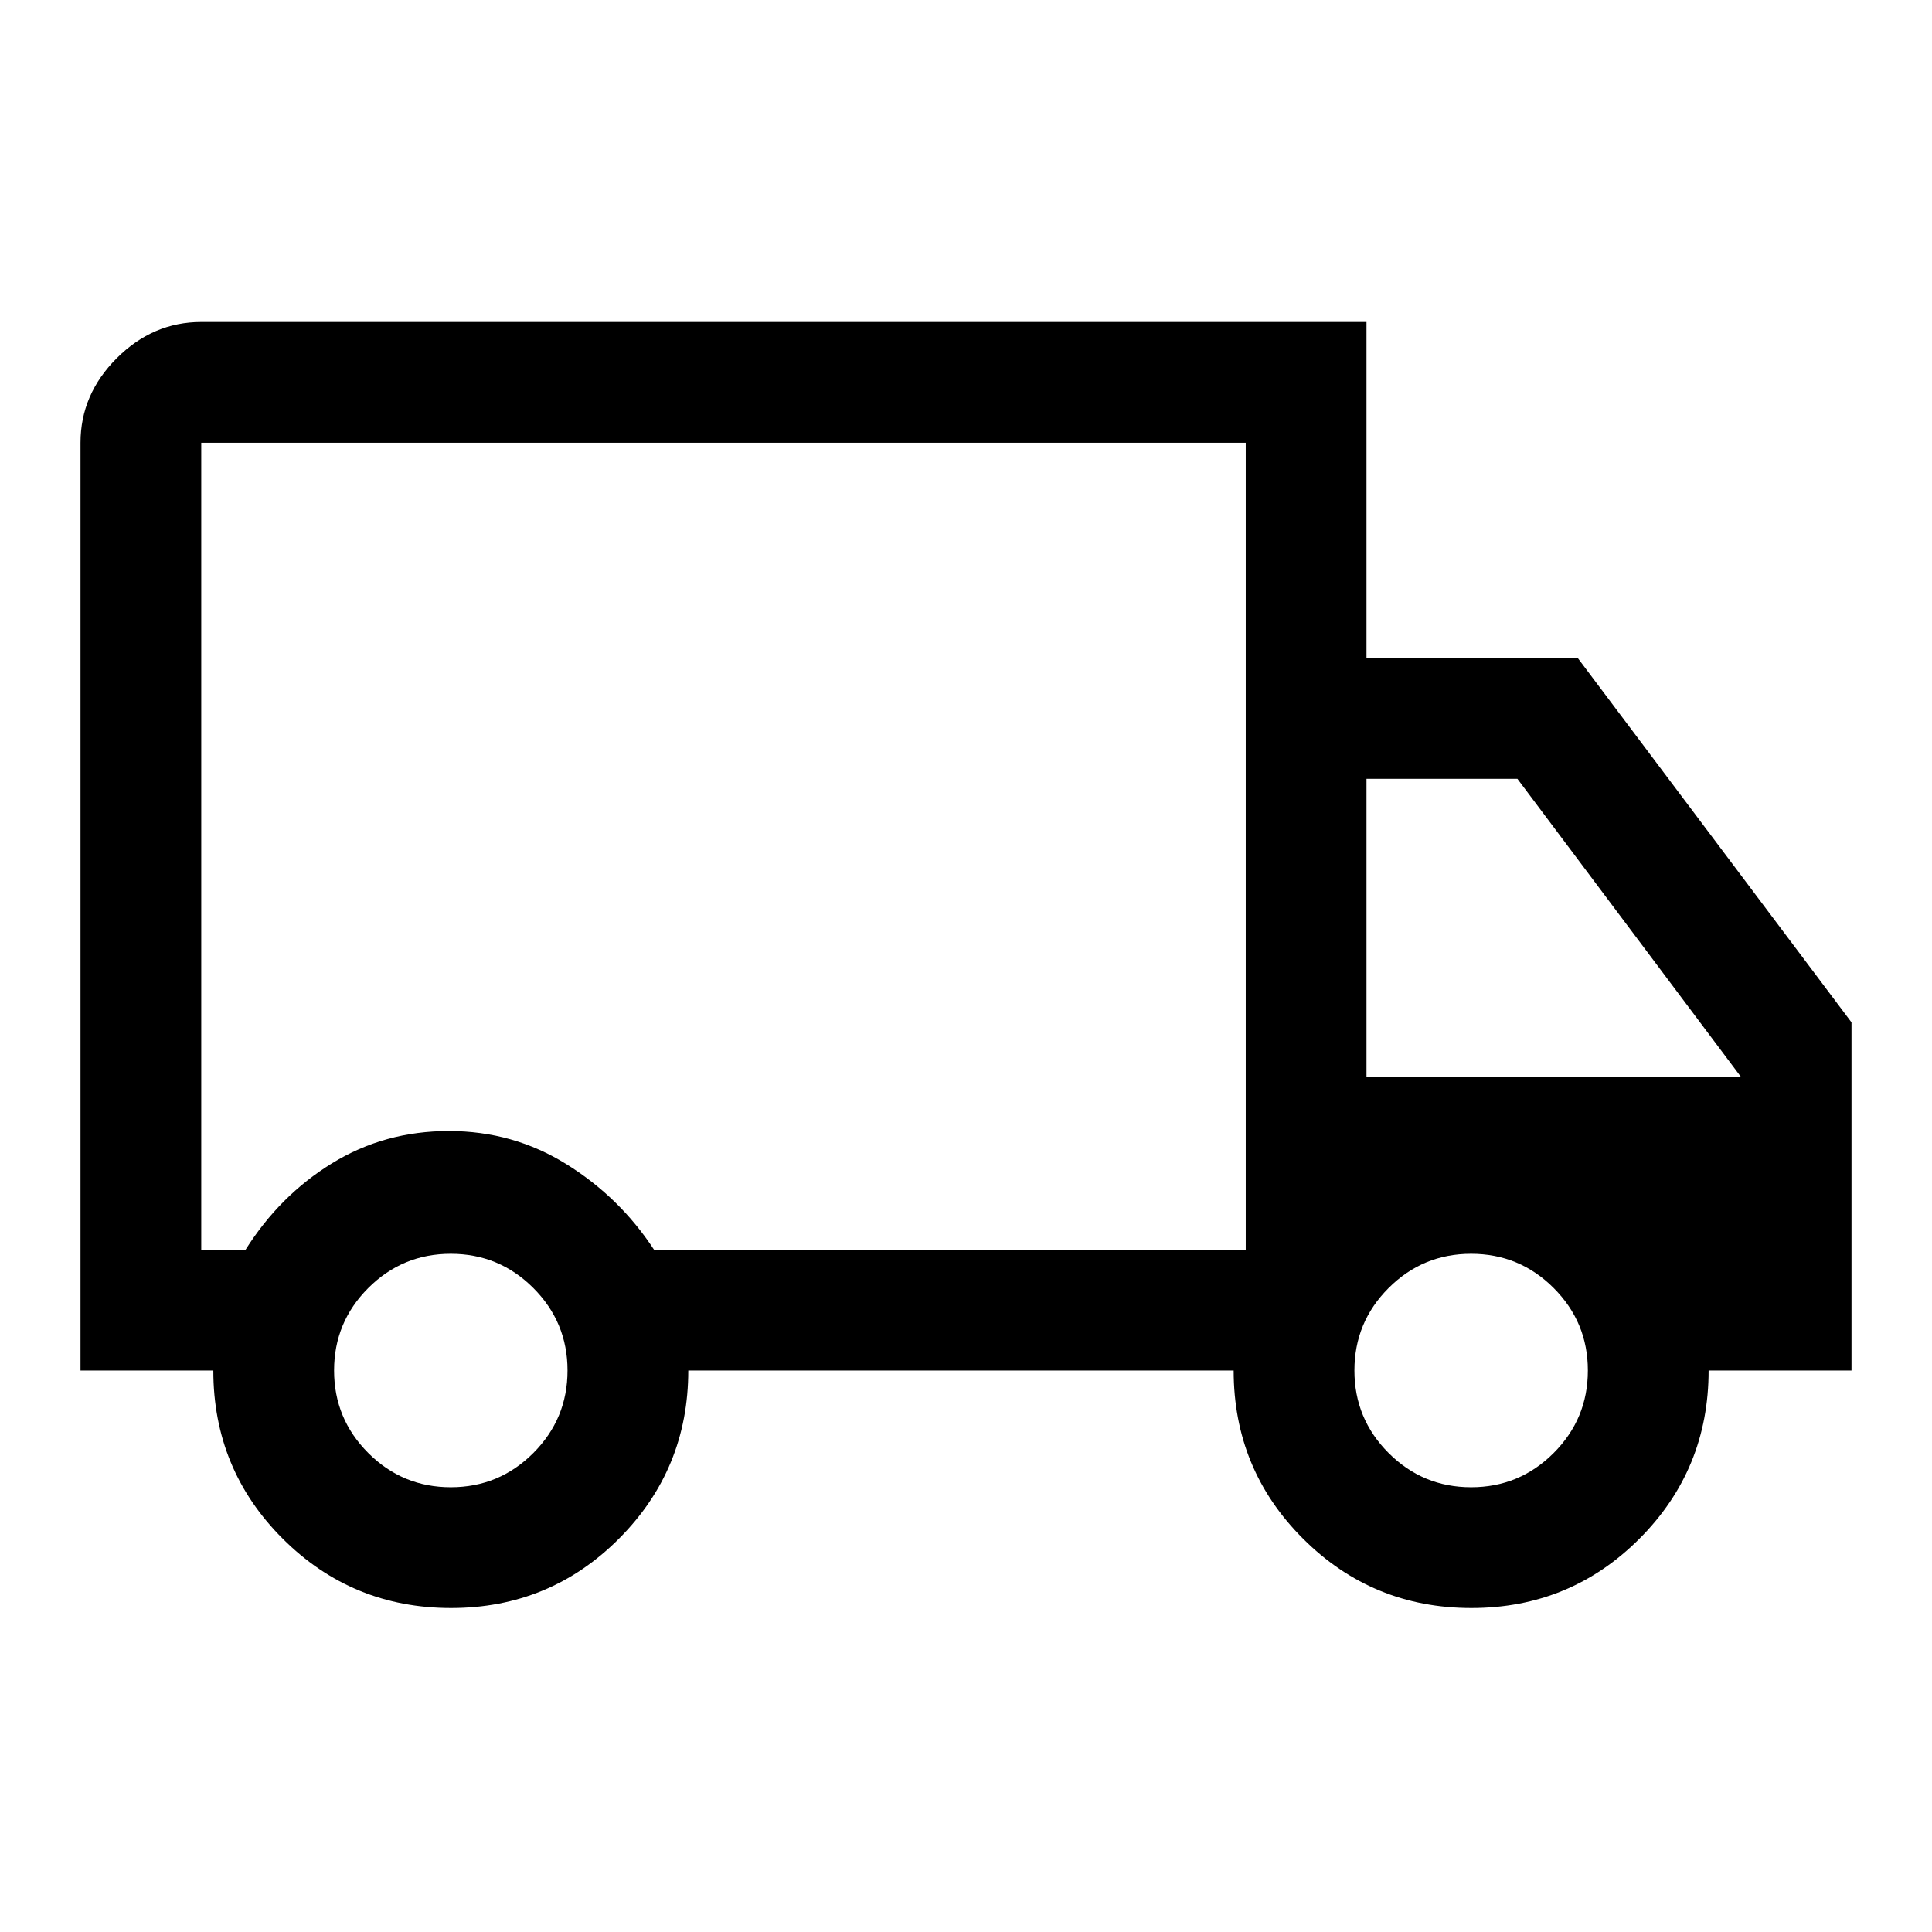
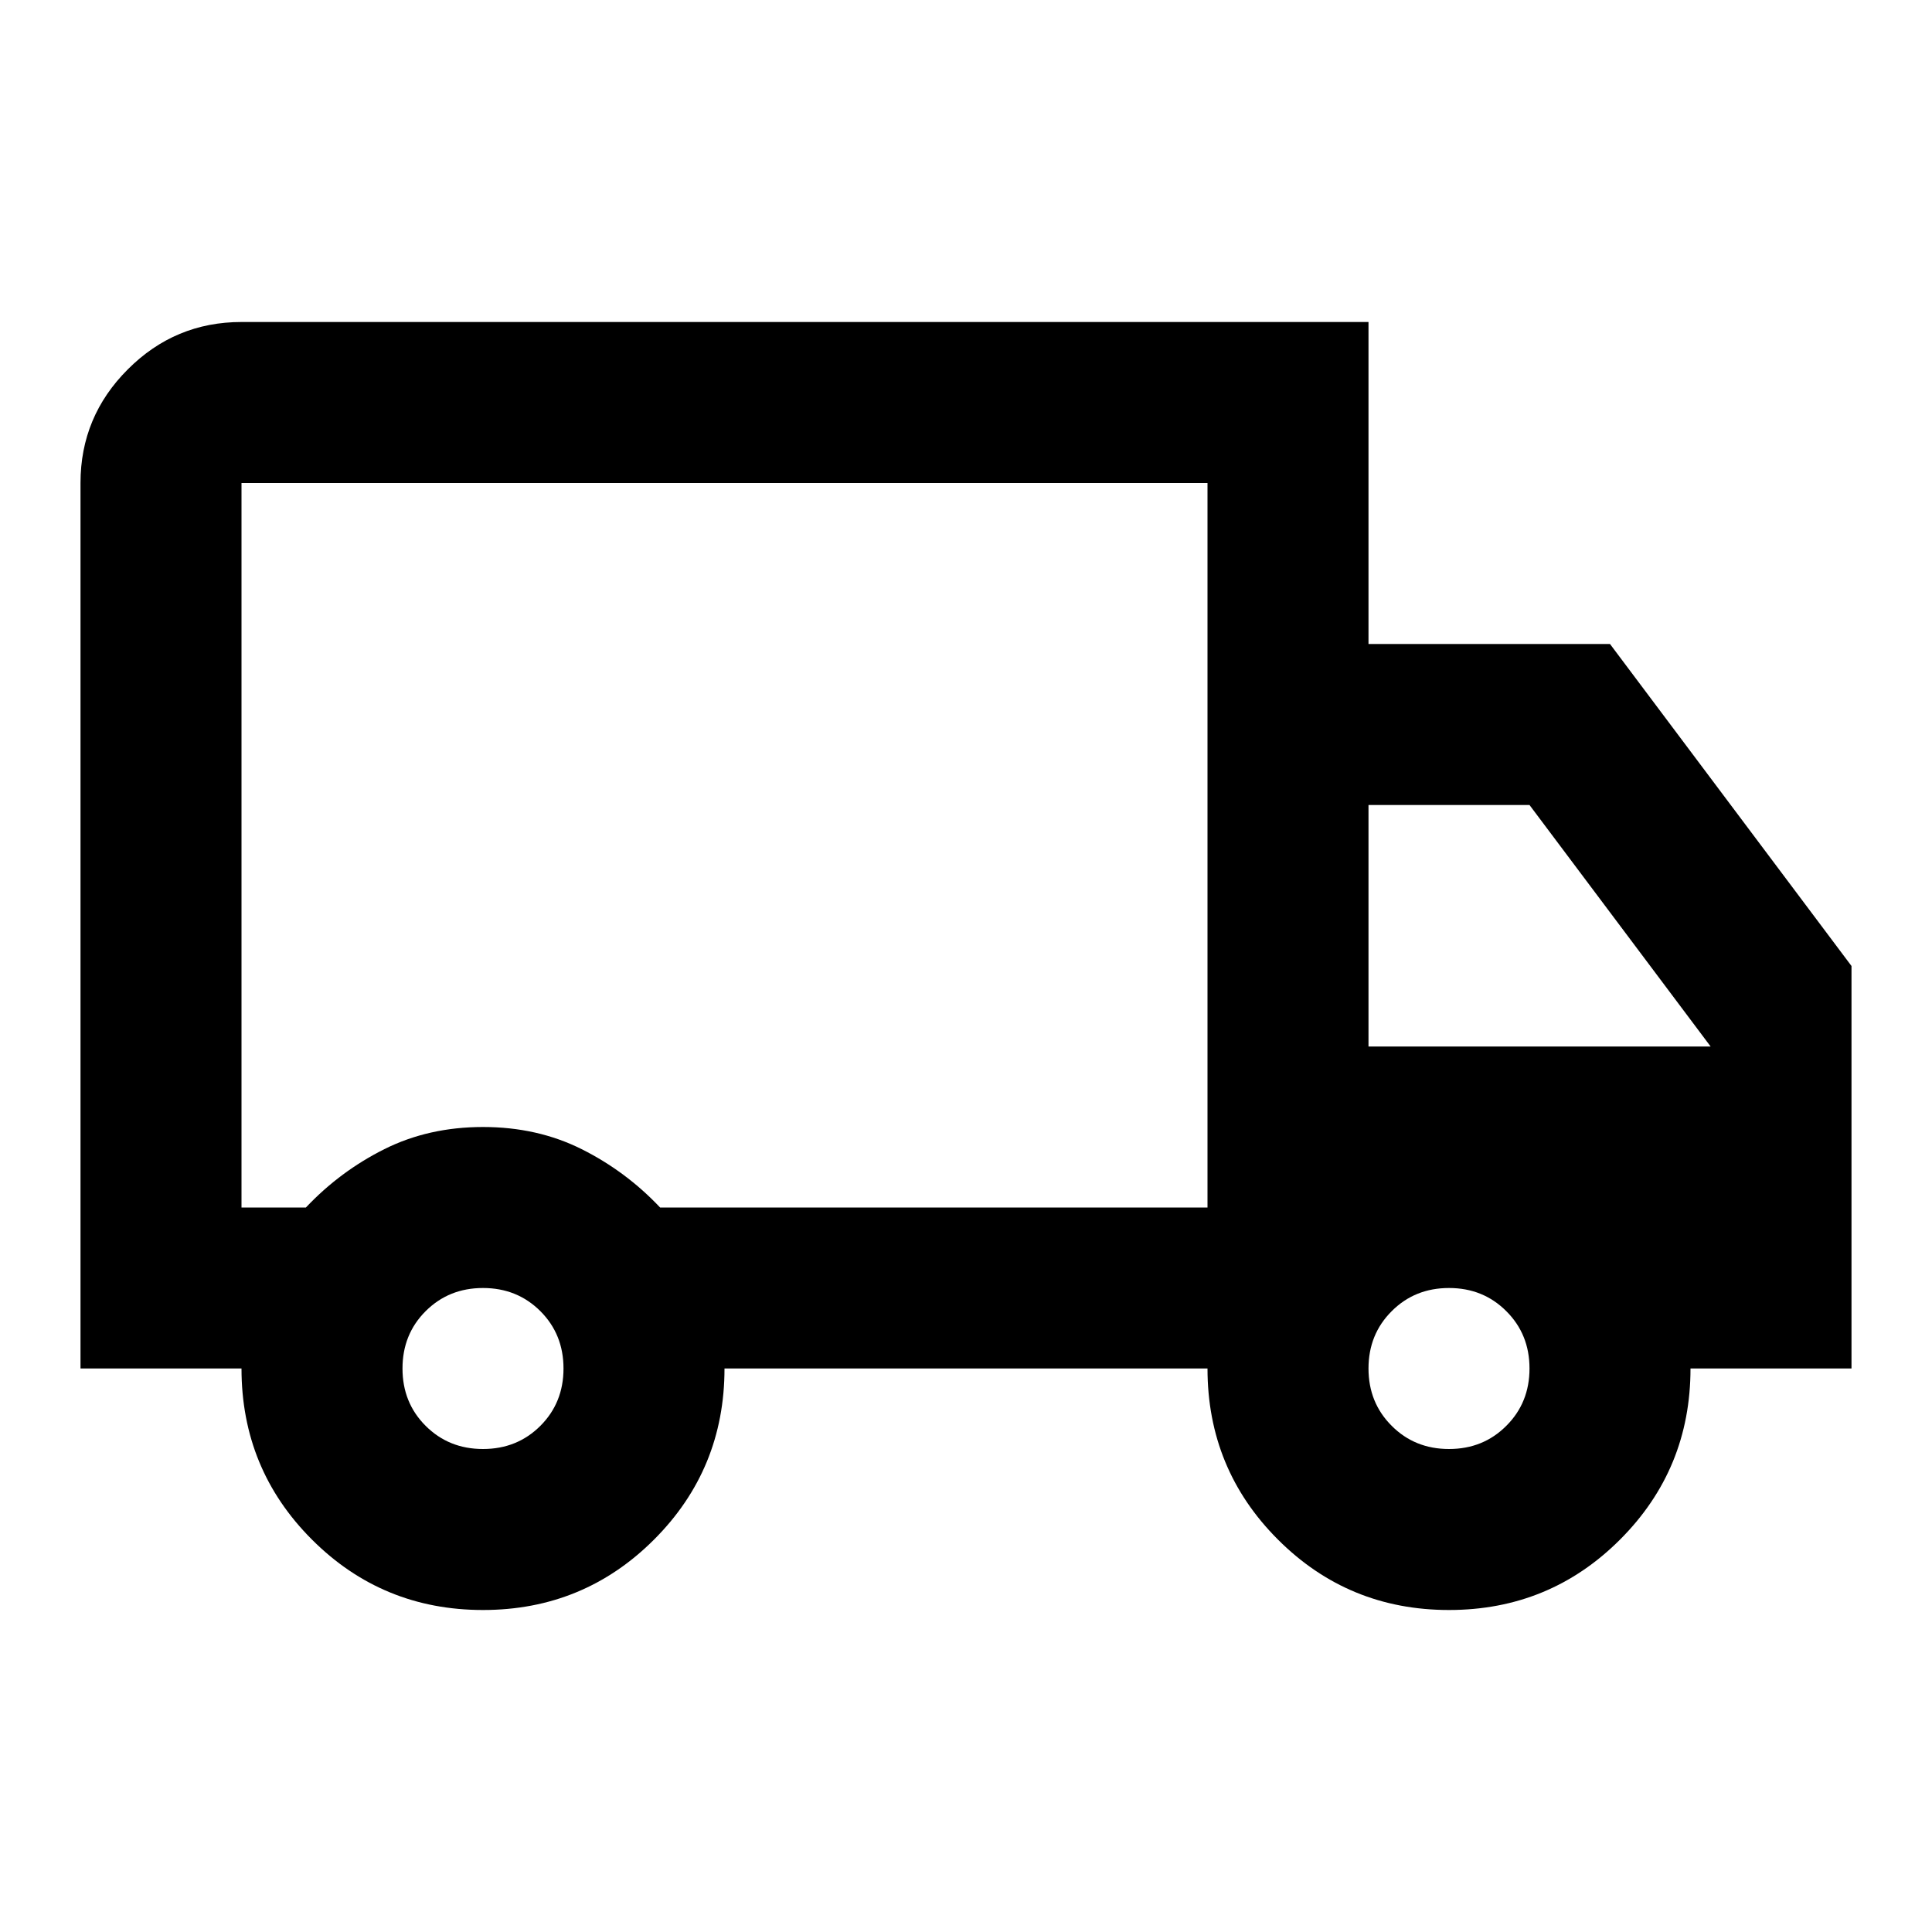
- <svg xmlns="http://www.w3.org/2000/svg" height="48" viewBox="0 -960 960 960" width="48">
-   <path d="M224.118-161Q175-161 140.5-195.417 106-229.833 106-279H40v-461q0-24 18-42t42-18h579v167h105l136 181v173h-71q0 49.167-34.382 83.583Q780.235-161 731.118-161 682-161 647.5-195.417 613-229.833 613-279H342q0 49-34.382 83.5-34.383 34.5-83.5 34.5ZM224-221q24 0 41-17t17-41q0-24-17-41t-41-17q-24 0-41 17t-17 41q0 24 17 41t41 17ZM100-339h22q17-27 43.041-43 26.041-16 58-16t58.459 16.5Q308-365 325-339h294v-401H100v401Zm631 118q24 0 41-17t17-41q0-24-17-41t-41-17q-24 0-41 17t-17 41q0 24 17 41t41 17Zm-52-204h186L754-573h-75v148ZM360-529Z" />
+ <svg xmlns="http://www.w3.org/2000/svg" height="24" width="24">
+   <path d="M6 20q-1.25 0-2.125-.875T3 17H1V6q0-.825.588-1.412Q2.175 4 3 4h14v4h3l3 4v5h-2q0 1.25-.875 2.125T18 20q-1.25 0-2.125-.875T15 17H9q0 1.25-.875 2.125T6 20Zm0-2q.425 0 .713-.288Q7 17.425 7 17t-.287-.712Q6.425 16 6 16t-.713.288Q5 16.575 5 17t.287.712Q5.575 18 6 18Zm-3-3h.8q.425-.45.975-.725Q5.325 14 6 14t1.225.275q.55.275.975.725H15V6H3Zm15 3q.425 0 .712-.288Q19 17.425 19 17t-.288-.712Q18.425 16 18 16t-.712.288Q17 16.575 17 17t.288.712Q17.575 18 18 18Zm-1-5h4.25L19 10h-2Zm-8-2.5Z" />
</svg>
